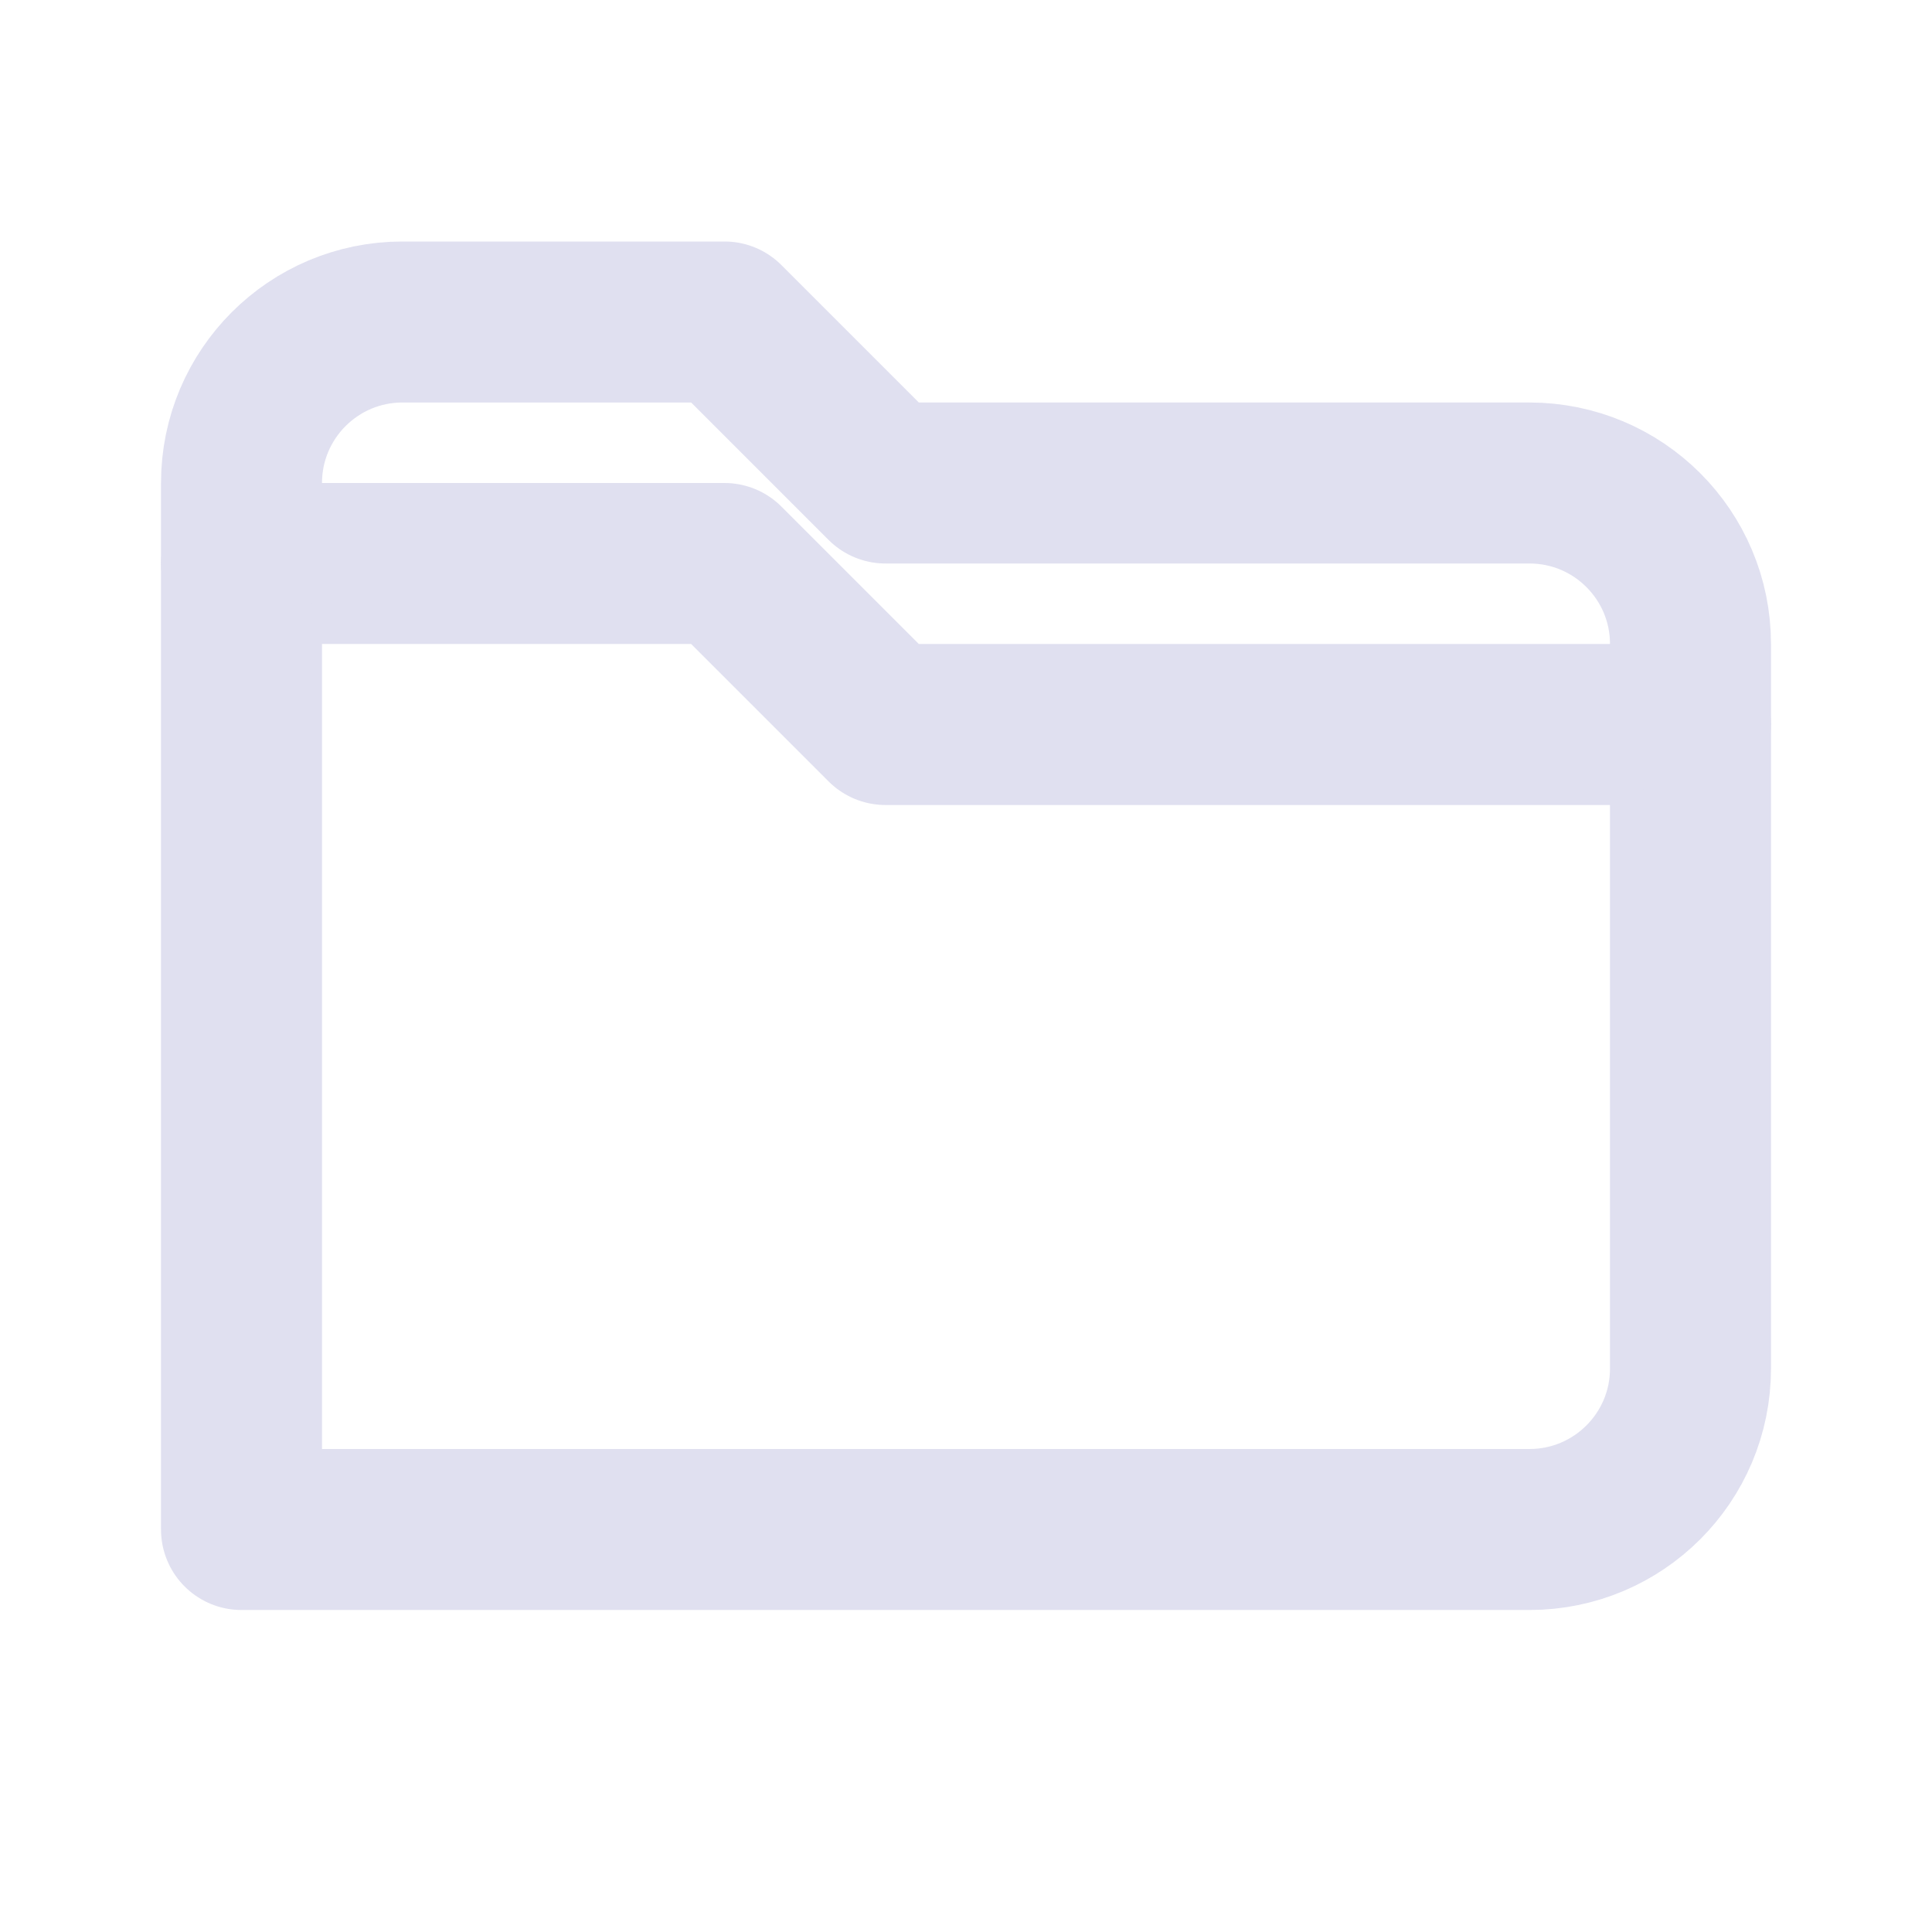
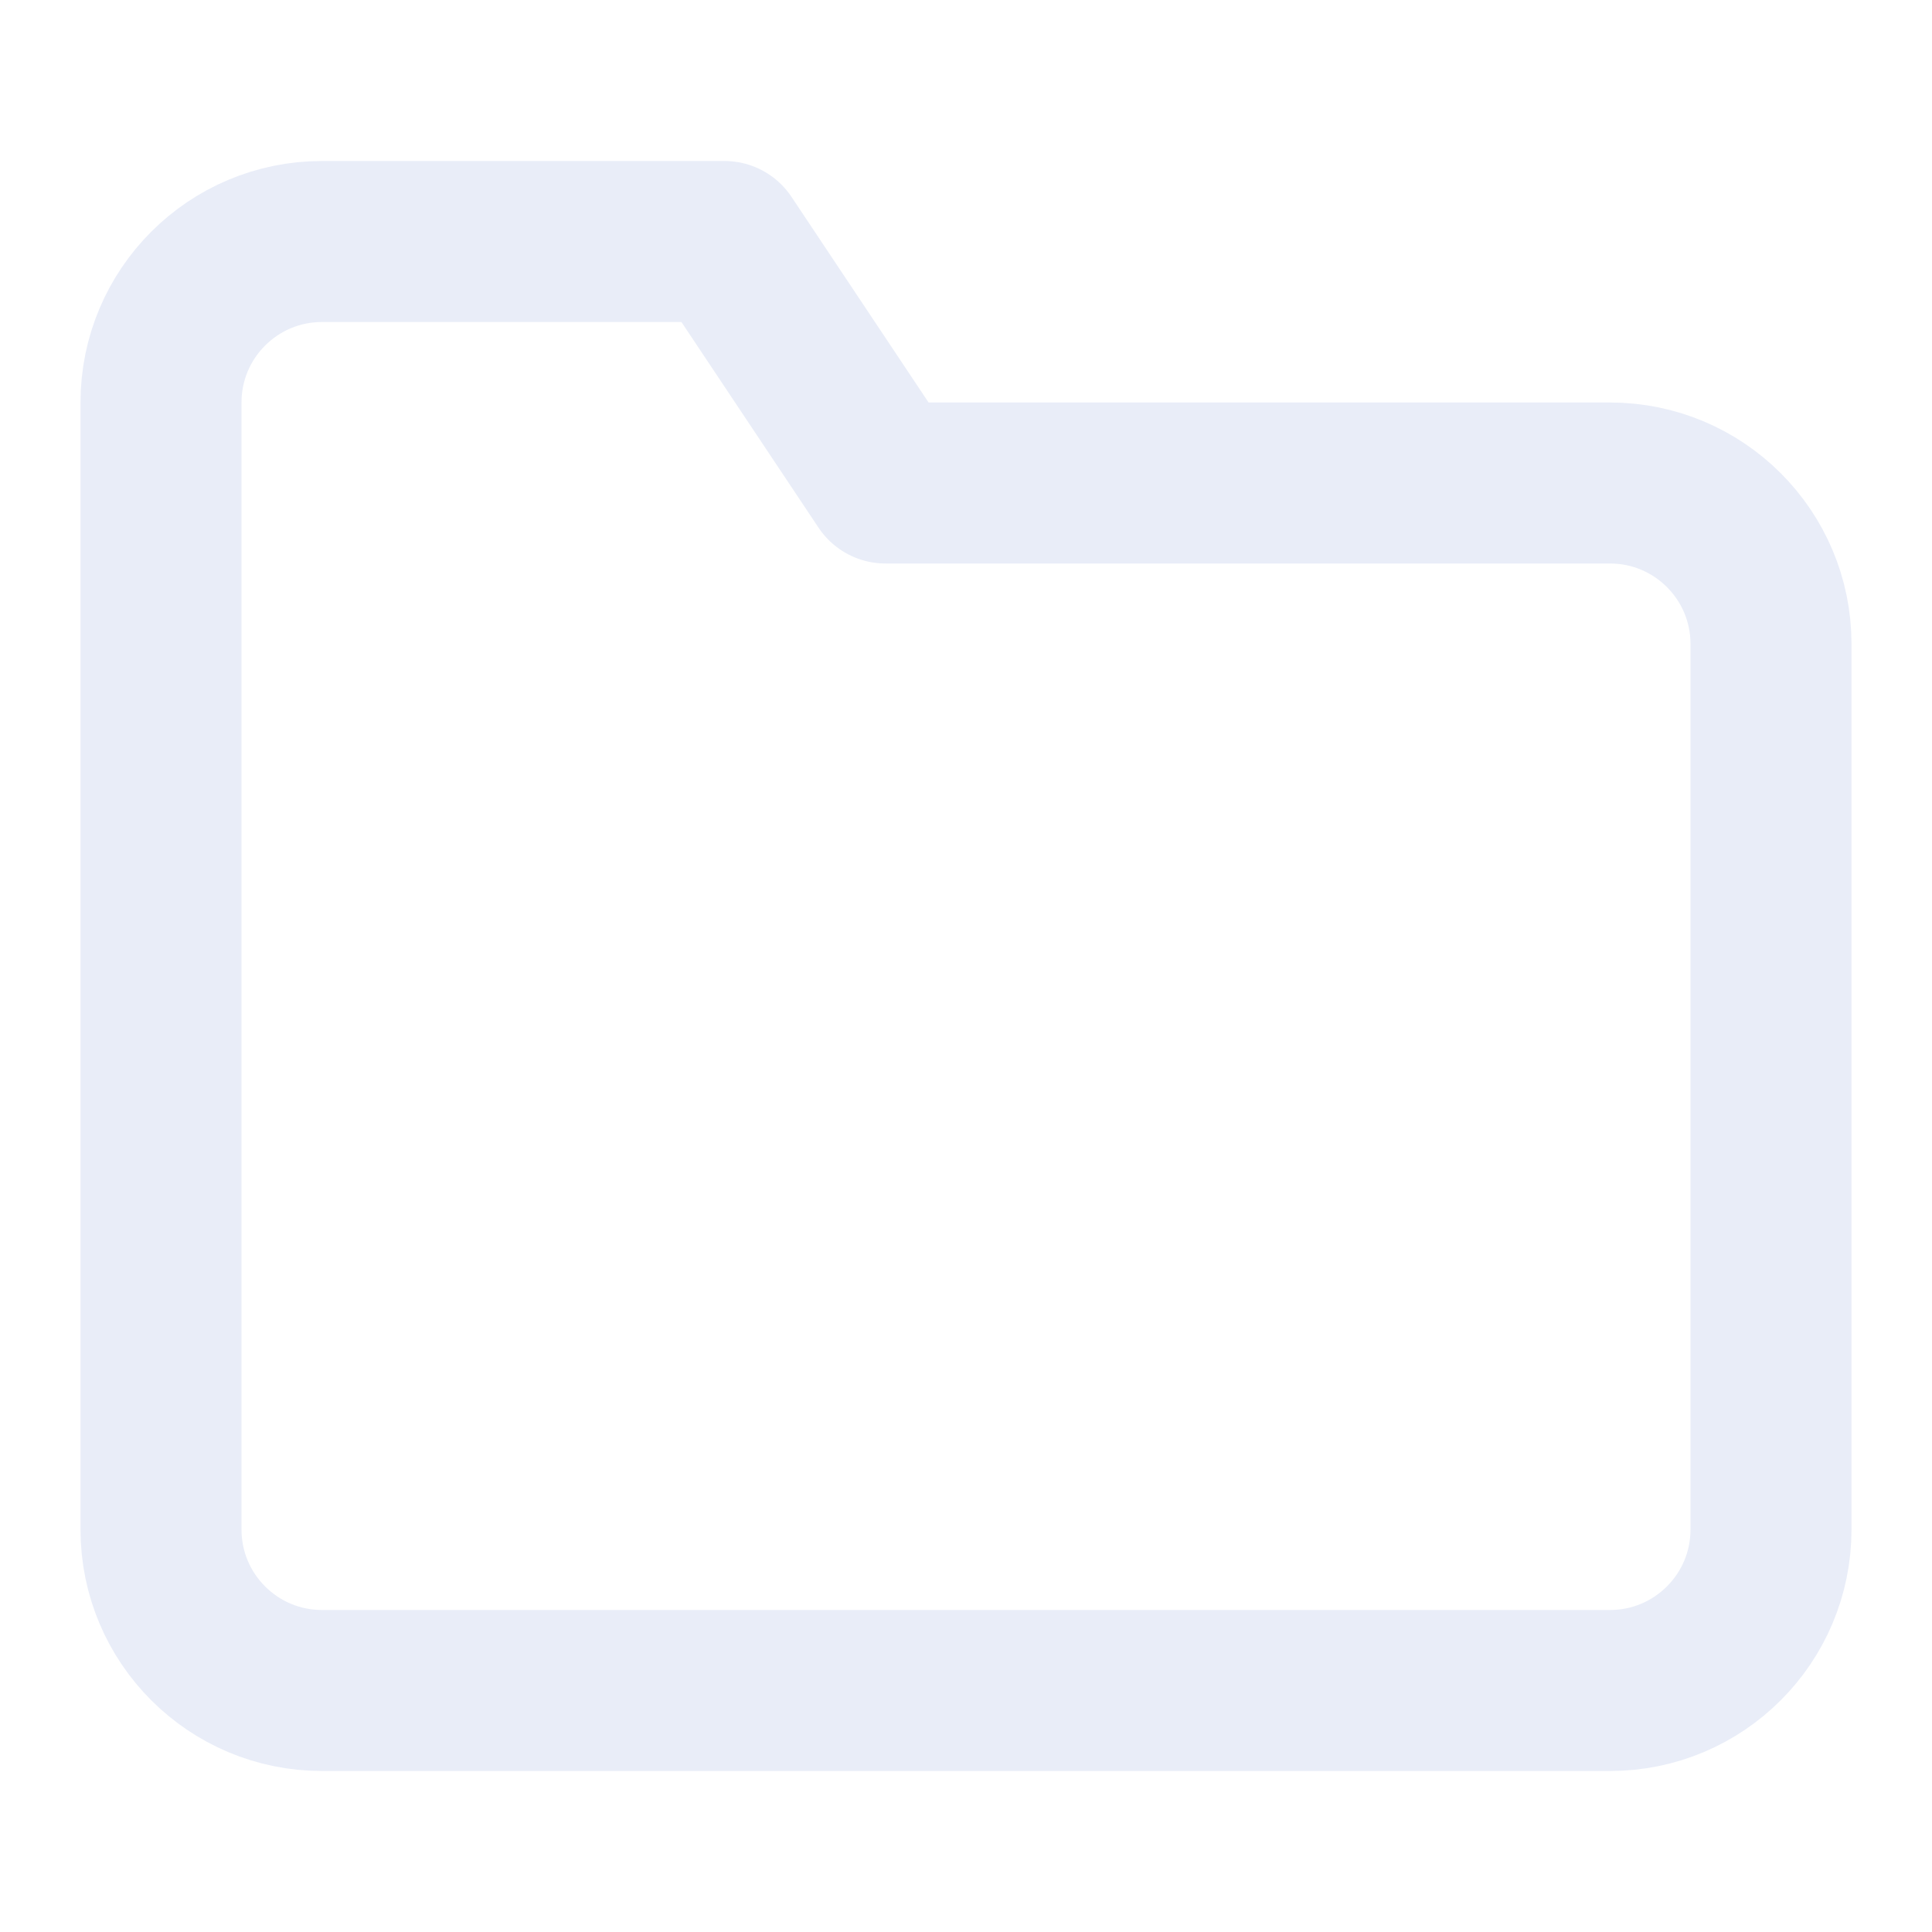
- <svg xmlns="http://www.w3.org/2000/svg" viewBox="0 0 24 24" fill="none" stroke="#e0e0f0" stroke-width="2" stroke-linecap="round" stroke-linejoin="round">
-   <path d="M3 7h6l2 2h10v8a2 2 0 0 1-2 2H3z" />
-   <path d="M3 7v-1a2 2 0 0 1 2-2h4l2 2h8a2 2 0 0 1 2 2v1" />
+ <svg xmlns="http://www.w3.org/2000/svg" width="24" height="24" viewBox="0 0 24 24" fill="none" stroke="#e9edf8" stroke-width="2" stroke-linecap="round" stroke-linejoin="round">
+   <path d="M22 19a2 2 0 0 1-2 2H4a2 2 0 0 1-2-2V5a2 2 0 0 1 2-2h5l2 3h9a2 2 0 0 1 2 2z" />
</svg>
